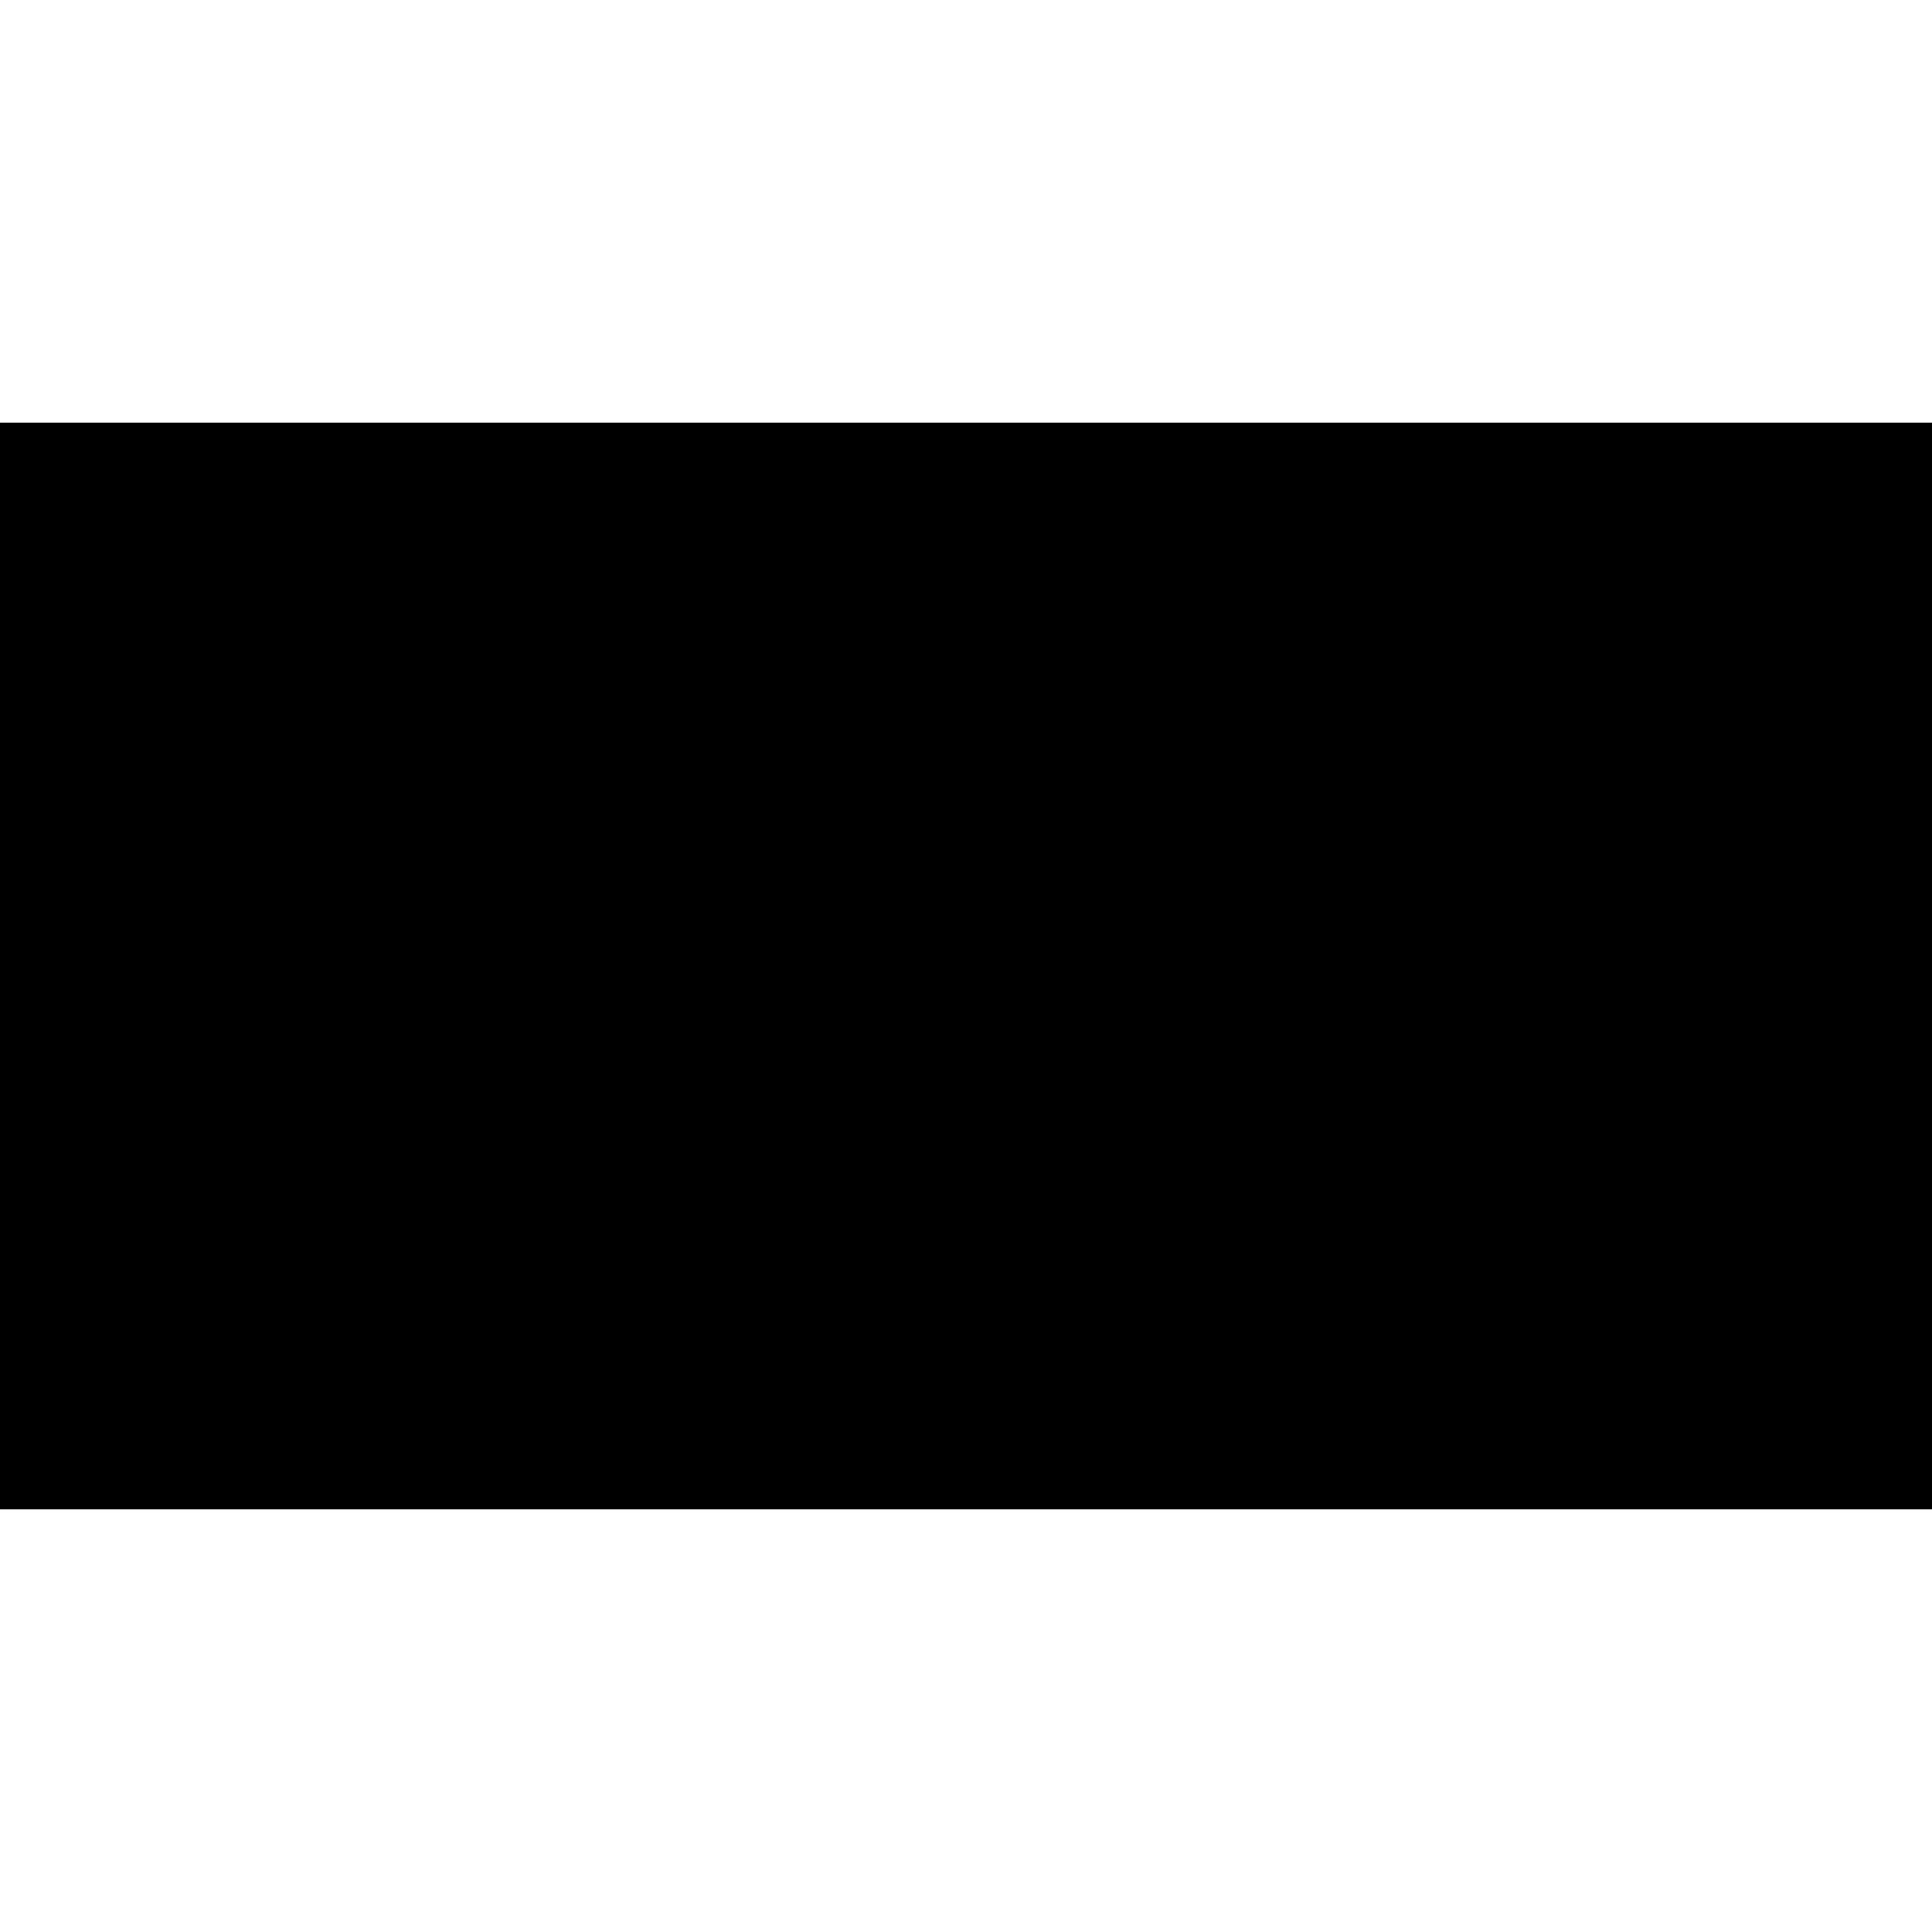
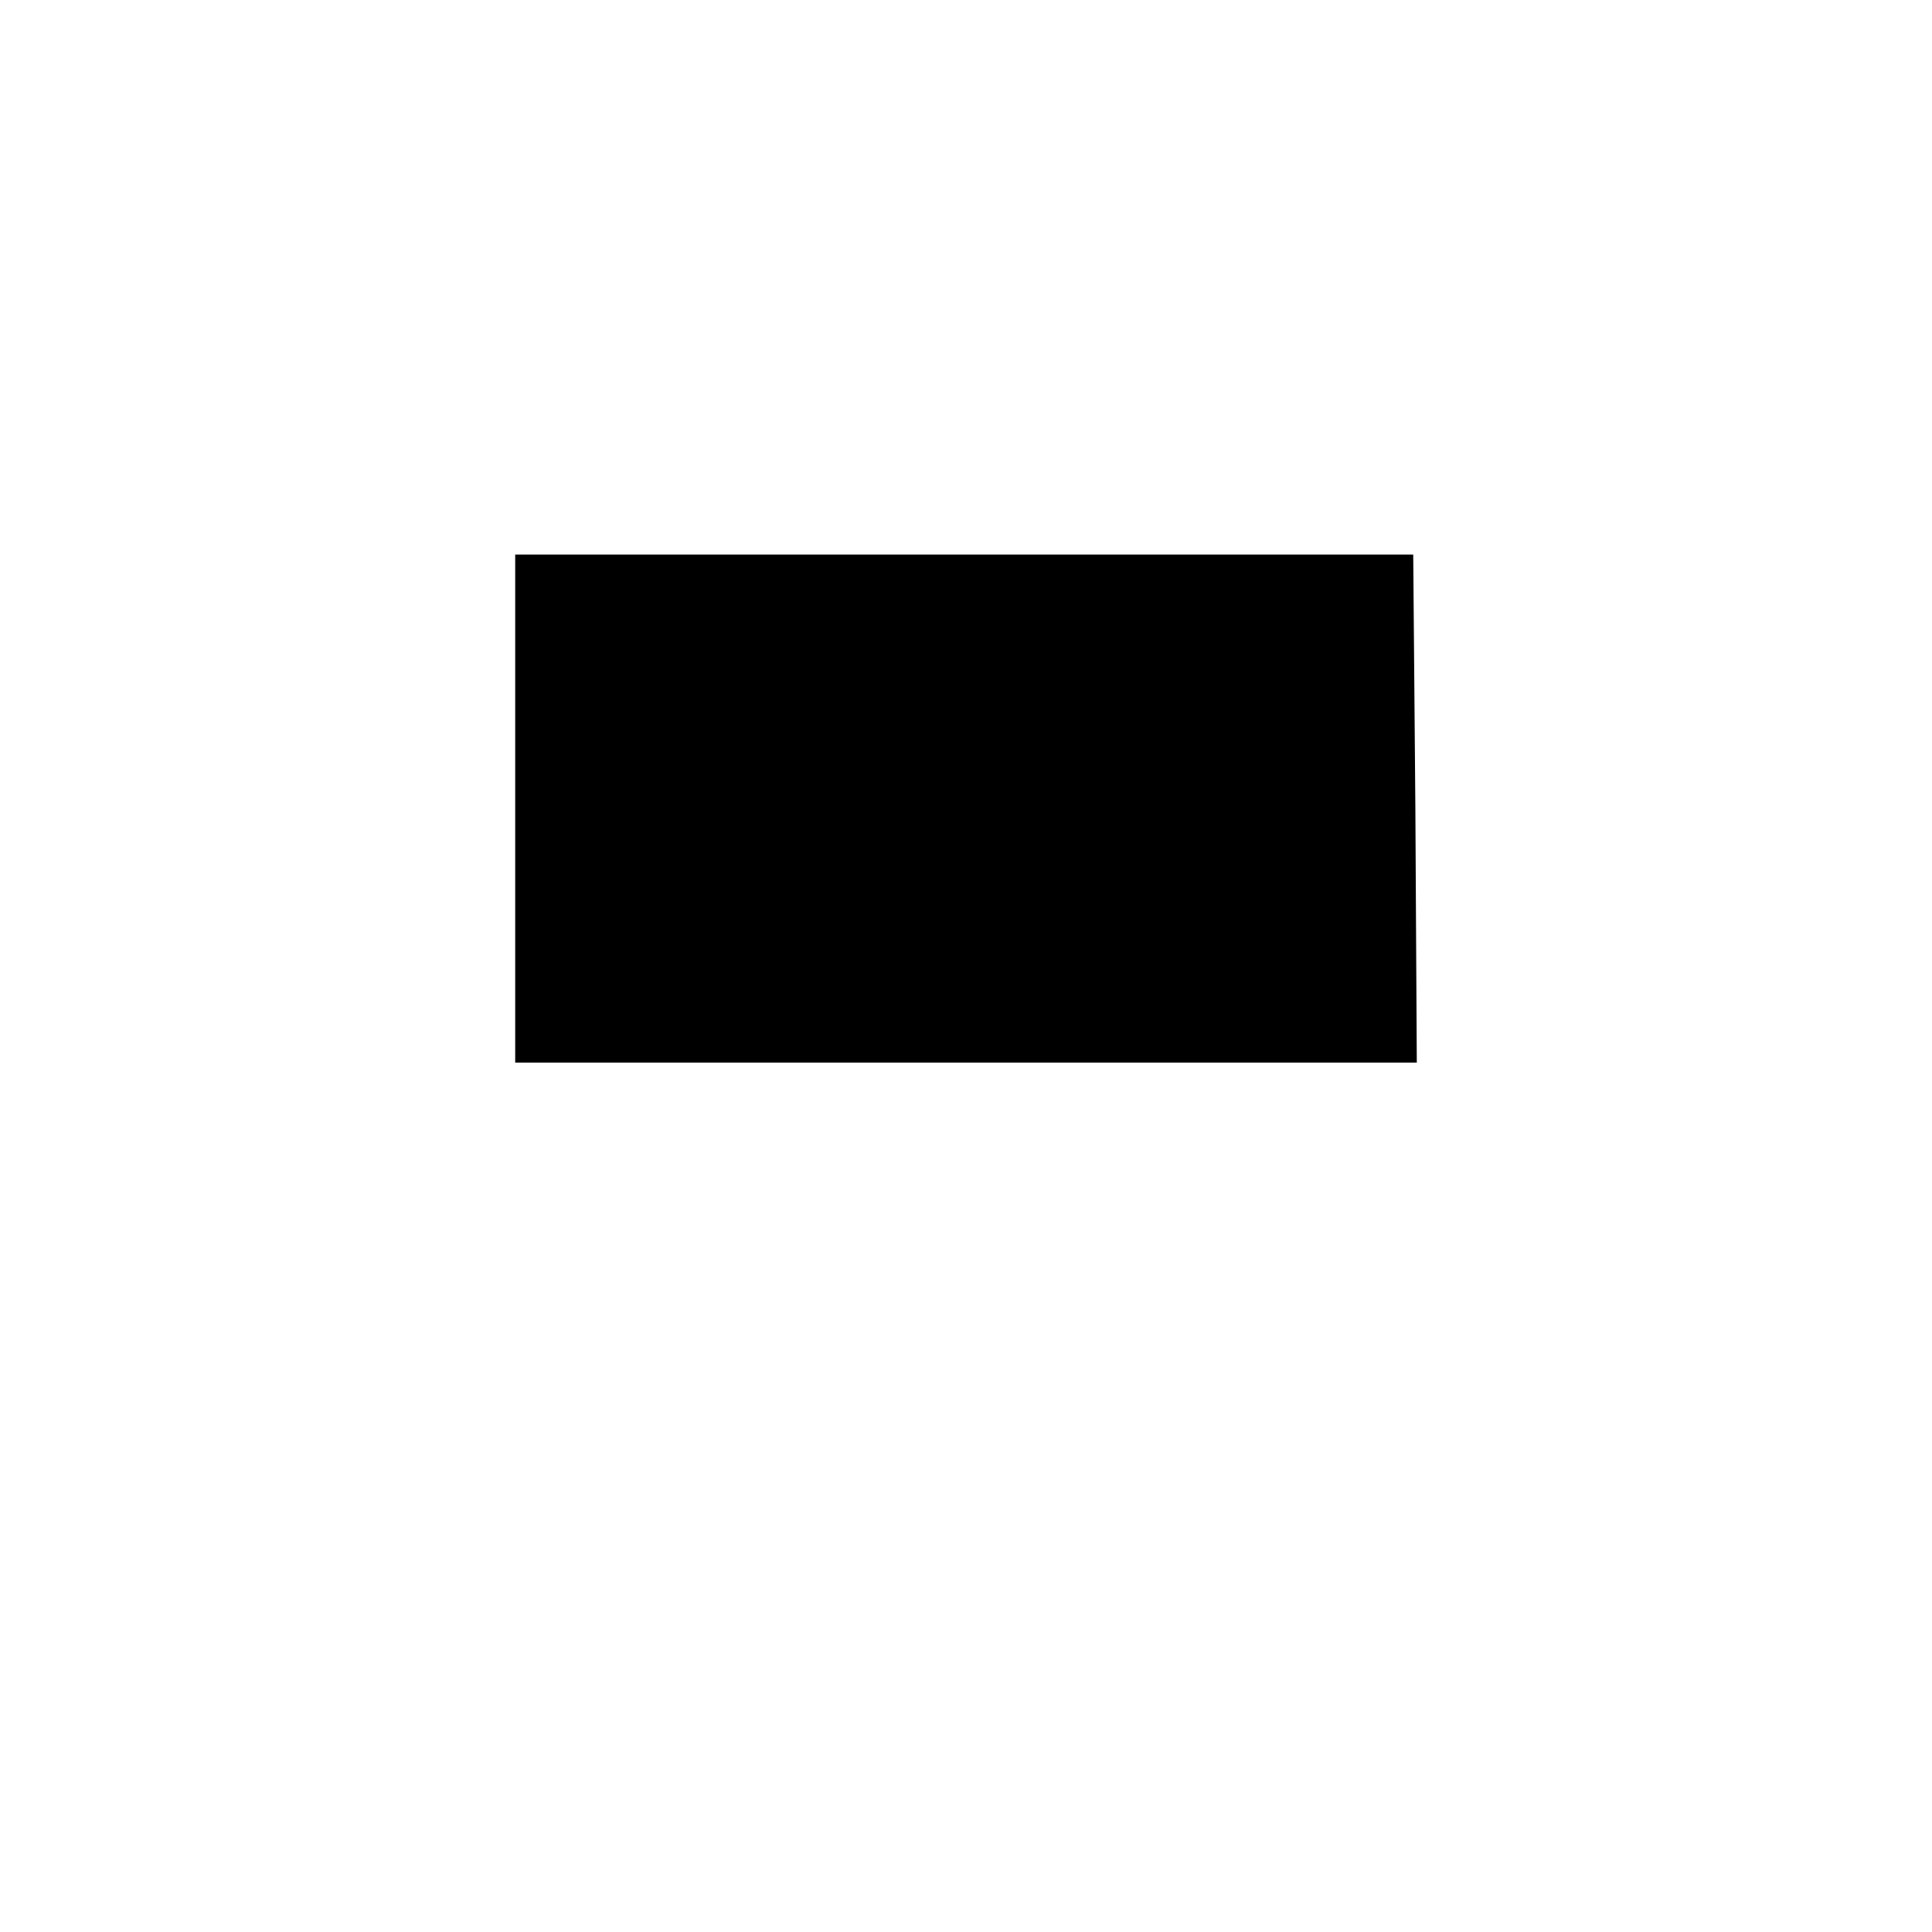
- <svg xmlns="http://www.w3.org/2000/svg" version="1.0" width="2560pt" height="2560pt" viewBox="0 0 2560 2560" preserveAspectRatio="xMidYMid meet">
-   <g transform="translate(0,2560) scale(0.1,-0.1)" fill="#000000" stroke="none">
-     <path d="M0 12800 l0 -7200 12800 0 12800 0 0 7200 0 7200 -12800 0 -12800 0 0 -7200z" />
+ <svg xmlns="http://www.w3.org/2000/svg" version="1.0" width="270pt" height="270pt" viewBox="0 0 270 270" preserveAspectRatio="xMidYMid meet">
+   <g transform="translate(0,270) scale(0.1,-0.1)" fill="#000000" stroke="none">
+     <path d="M720 1570 l0 -355 630 0 630 0 -2 355 -3 355 -628 0 -627 0 0 -355z" />
  </g>
</svg>
